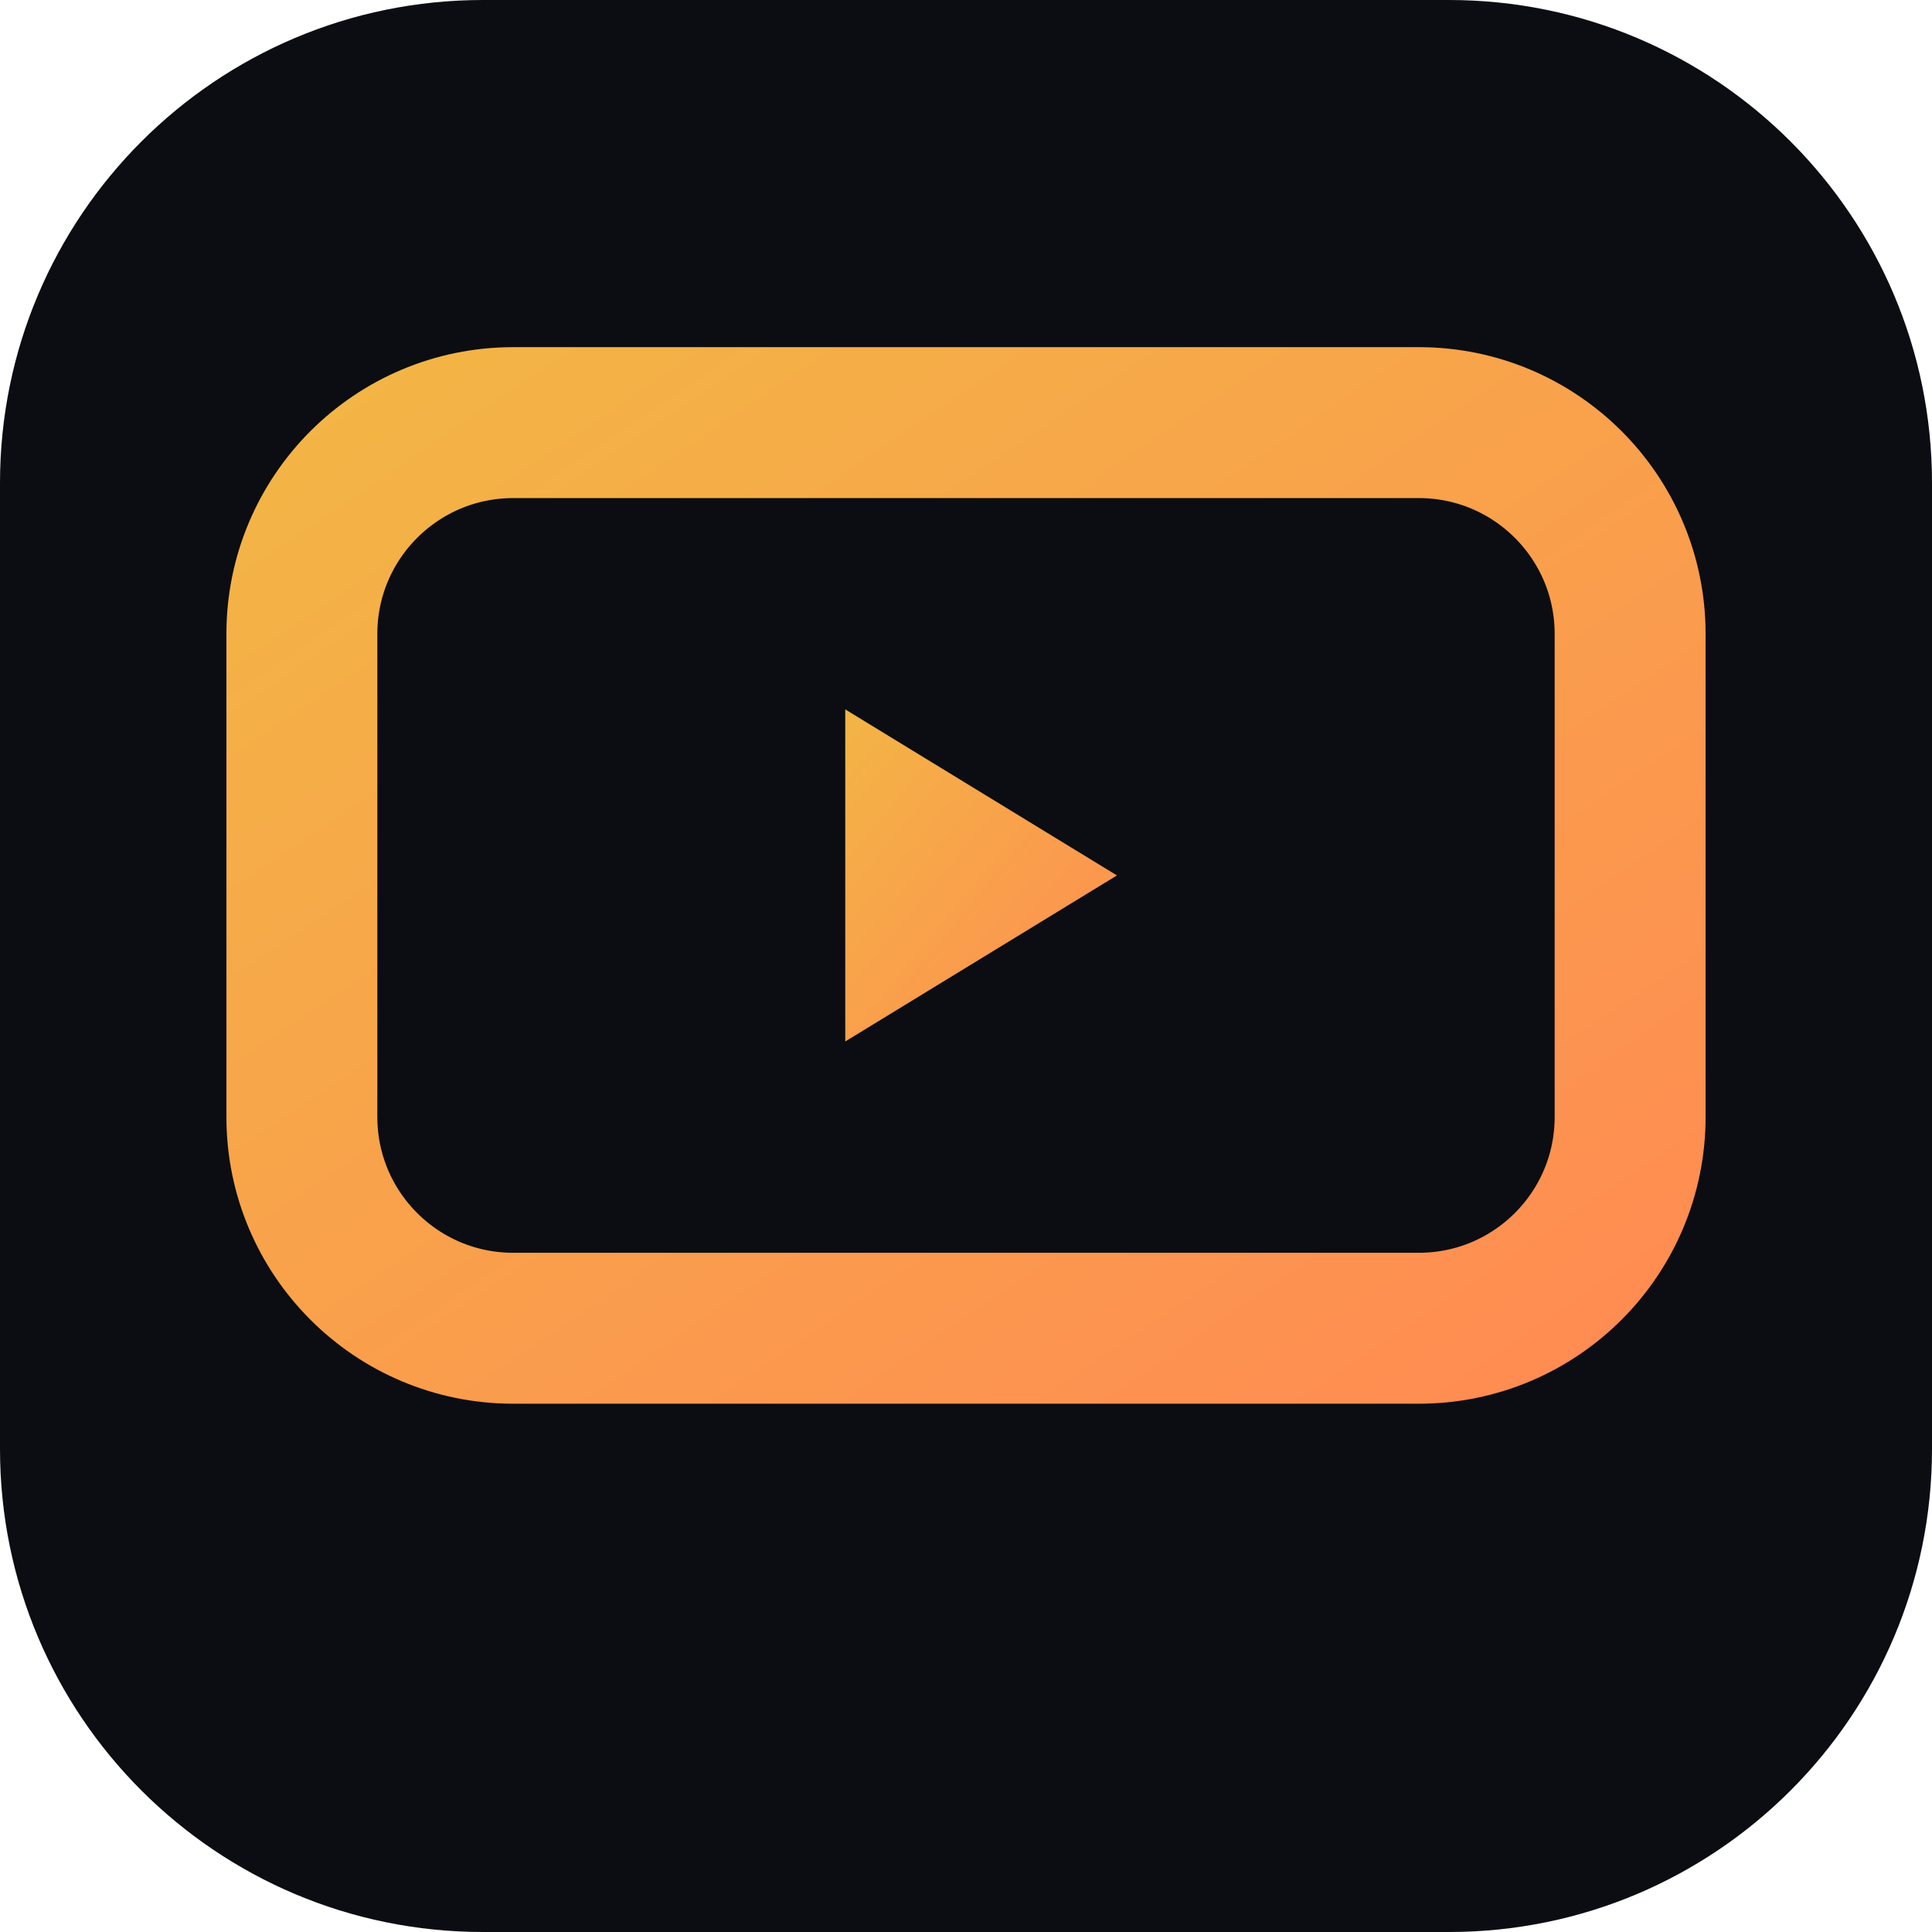
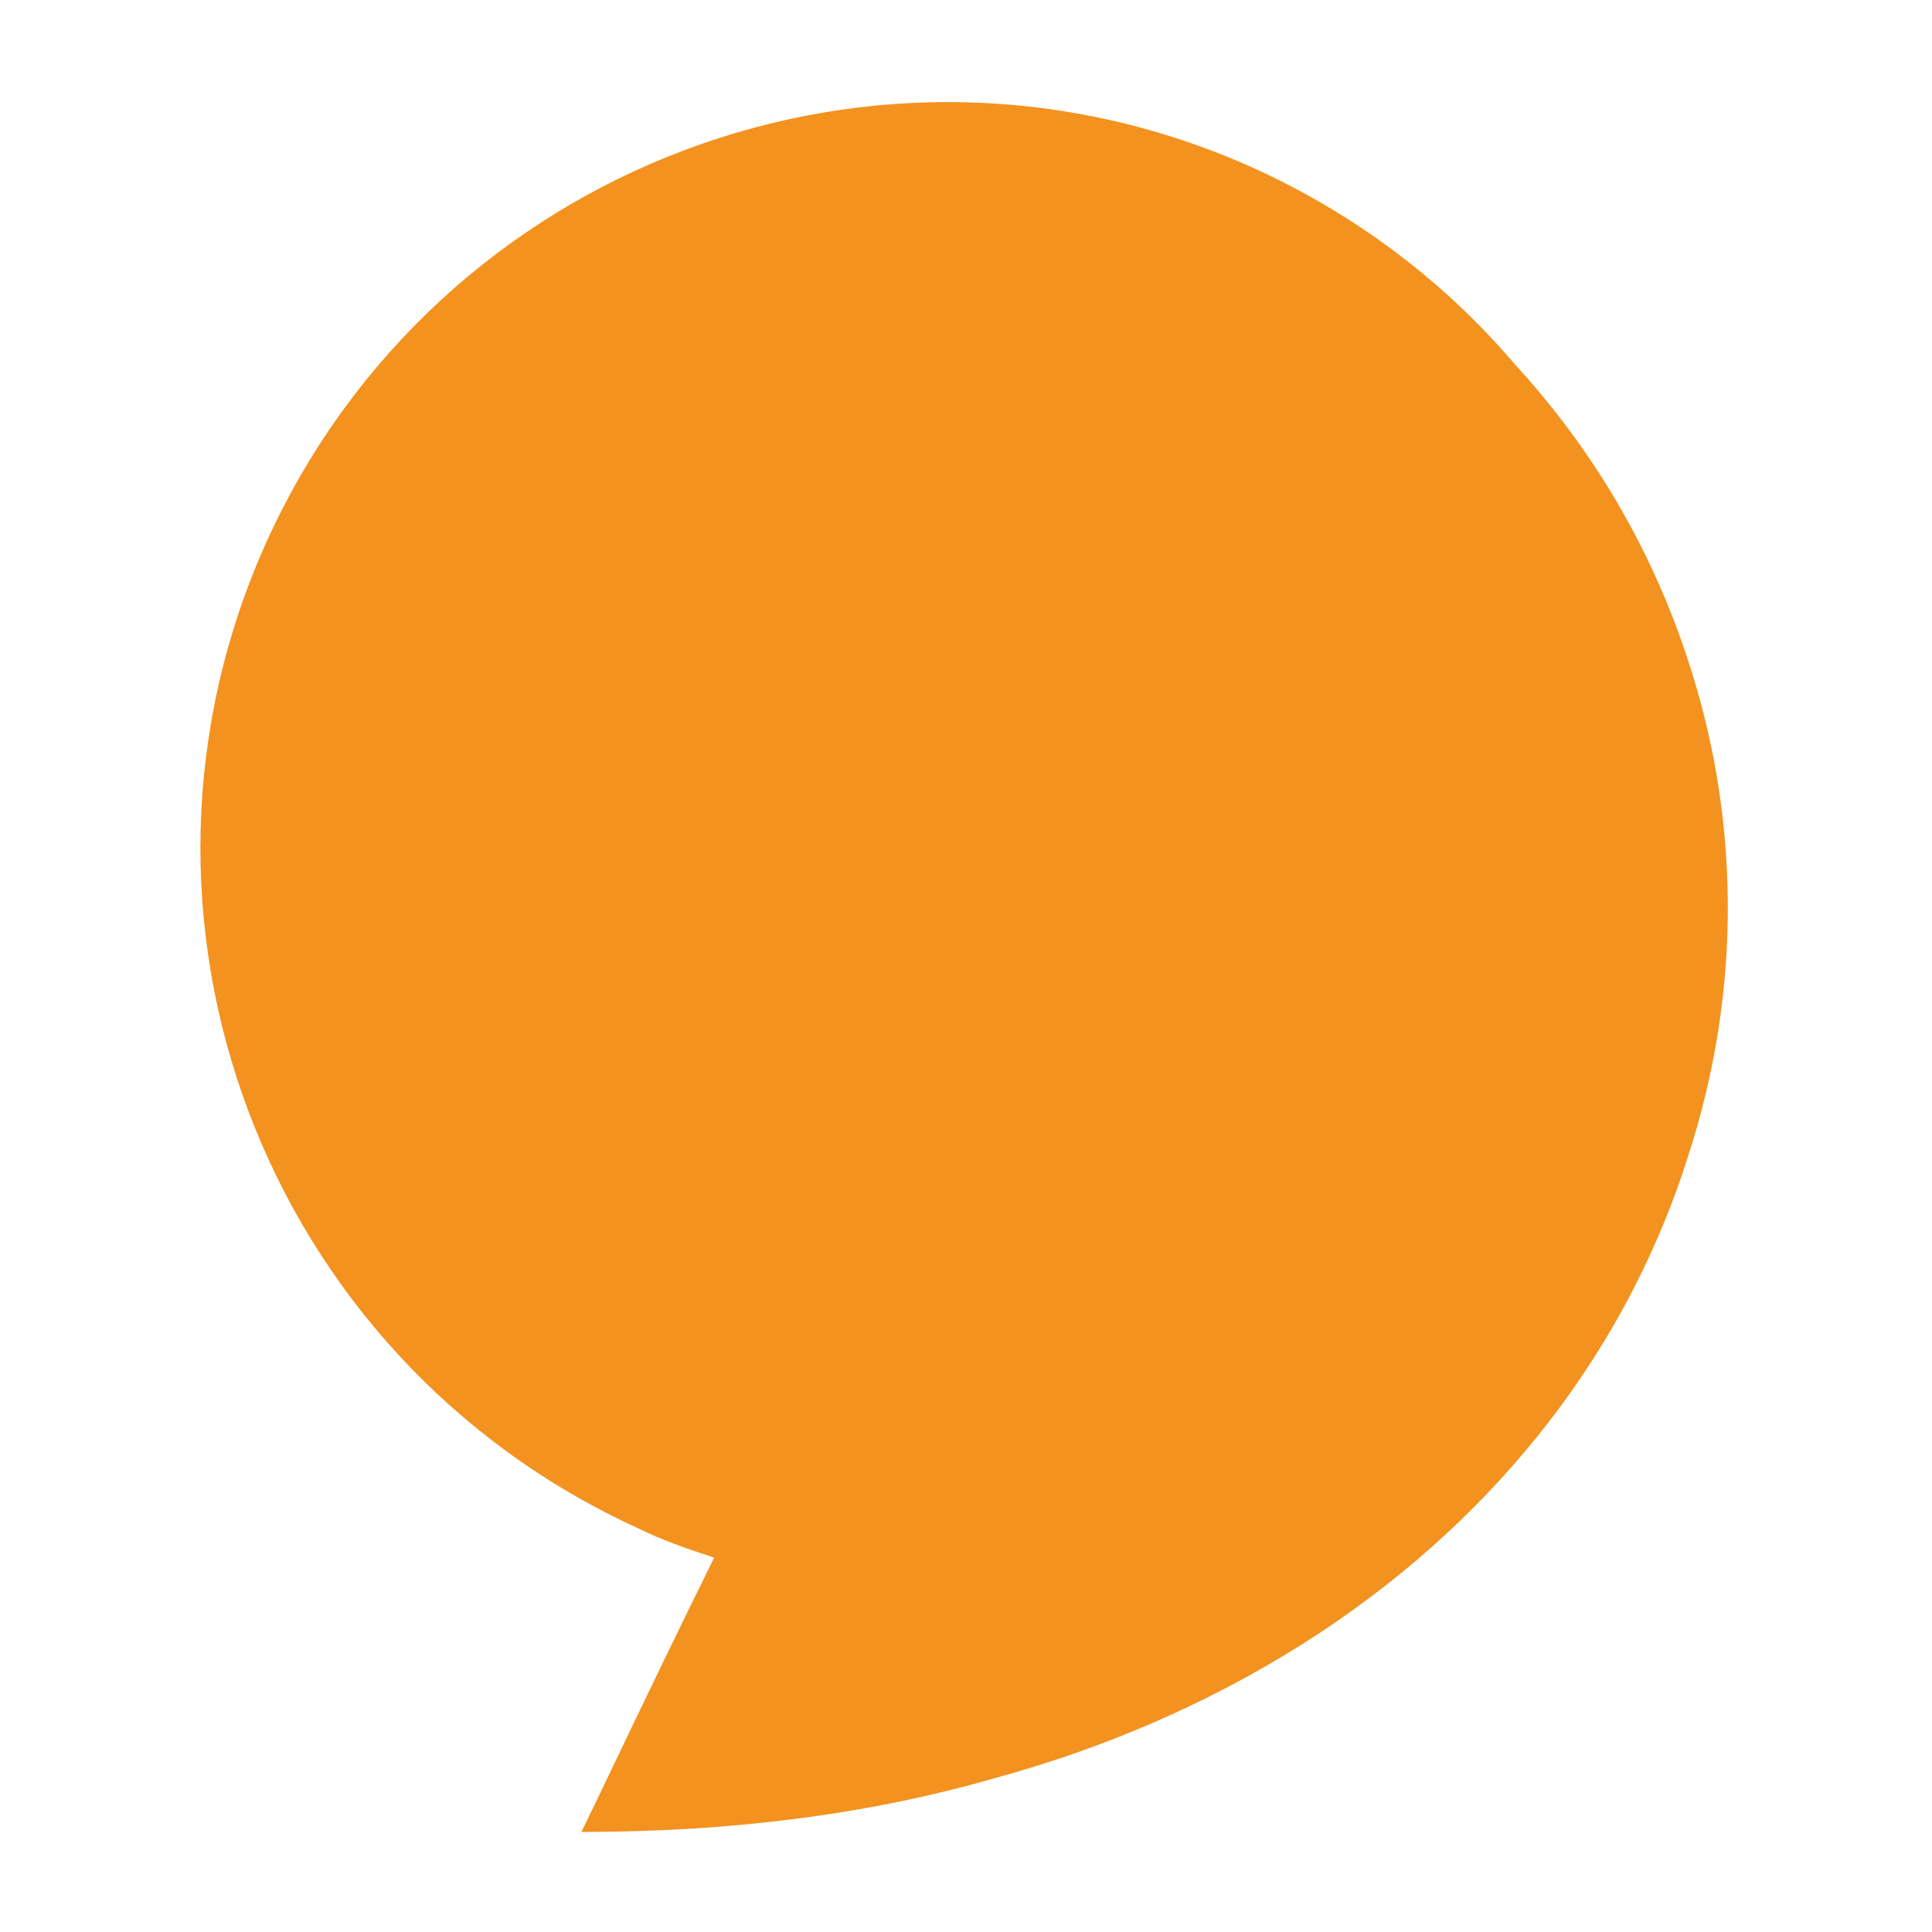
- <svg xmlns="http://www.w3.org/2000/svg" viewBox="0 0 64 64">
-   <defs>
-     <linearGradient id="g" x1="0" y1="0" x2="1" y2="1">
-       <stop offset="0" stop-color="#f3b545" />
-       <stop offset="1" stop-color="#ff8c52" />
-     </linearGradient>
-   </defs>
-   <rect width="64" height="64" rx="16" fill="#0b0d12" />
-   <rect x="10" y="14" width="44" height="30" rx="7" fill="none" stroke="url(#g)" stroke-width="5" />
-   <path d="M28 23.5v11l9-5.5z" fill="url(#g)" />
-   <path d="M24 51h16" stroke="url(#g)" stroke-width="5" stroke-linecap="round" />
+ <svg xmlns="http://www.w3.org/2000/svg" viewBox="384 -6 112 112">
+   <path d="M481.7 31.8c-2.1-6.2-5.4-11.8-9.9-16.7-4-4.7-9.1-8.6-15-11.3-21.8-9.9-47.4-.2-57.3 21.5-9.9 21.8-.2 47.4 21.5 57.3 1.4.7 2.9 1.2 4.4 1.7-3.9 7.9-6.7 13.9-7.7 15.9 8.6 0 16.6-1 23.9-3.1 7-1.9 13.4-4.8 19-8.5 10.4-6.9 17.8-16.5 21.3-27.7 3.1-9.6 3-19.7-.2-29.1z" fill="#f3921f" />
</svg>
